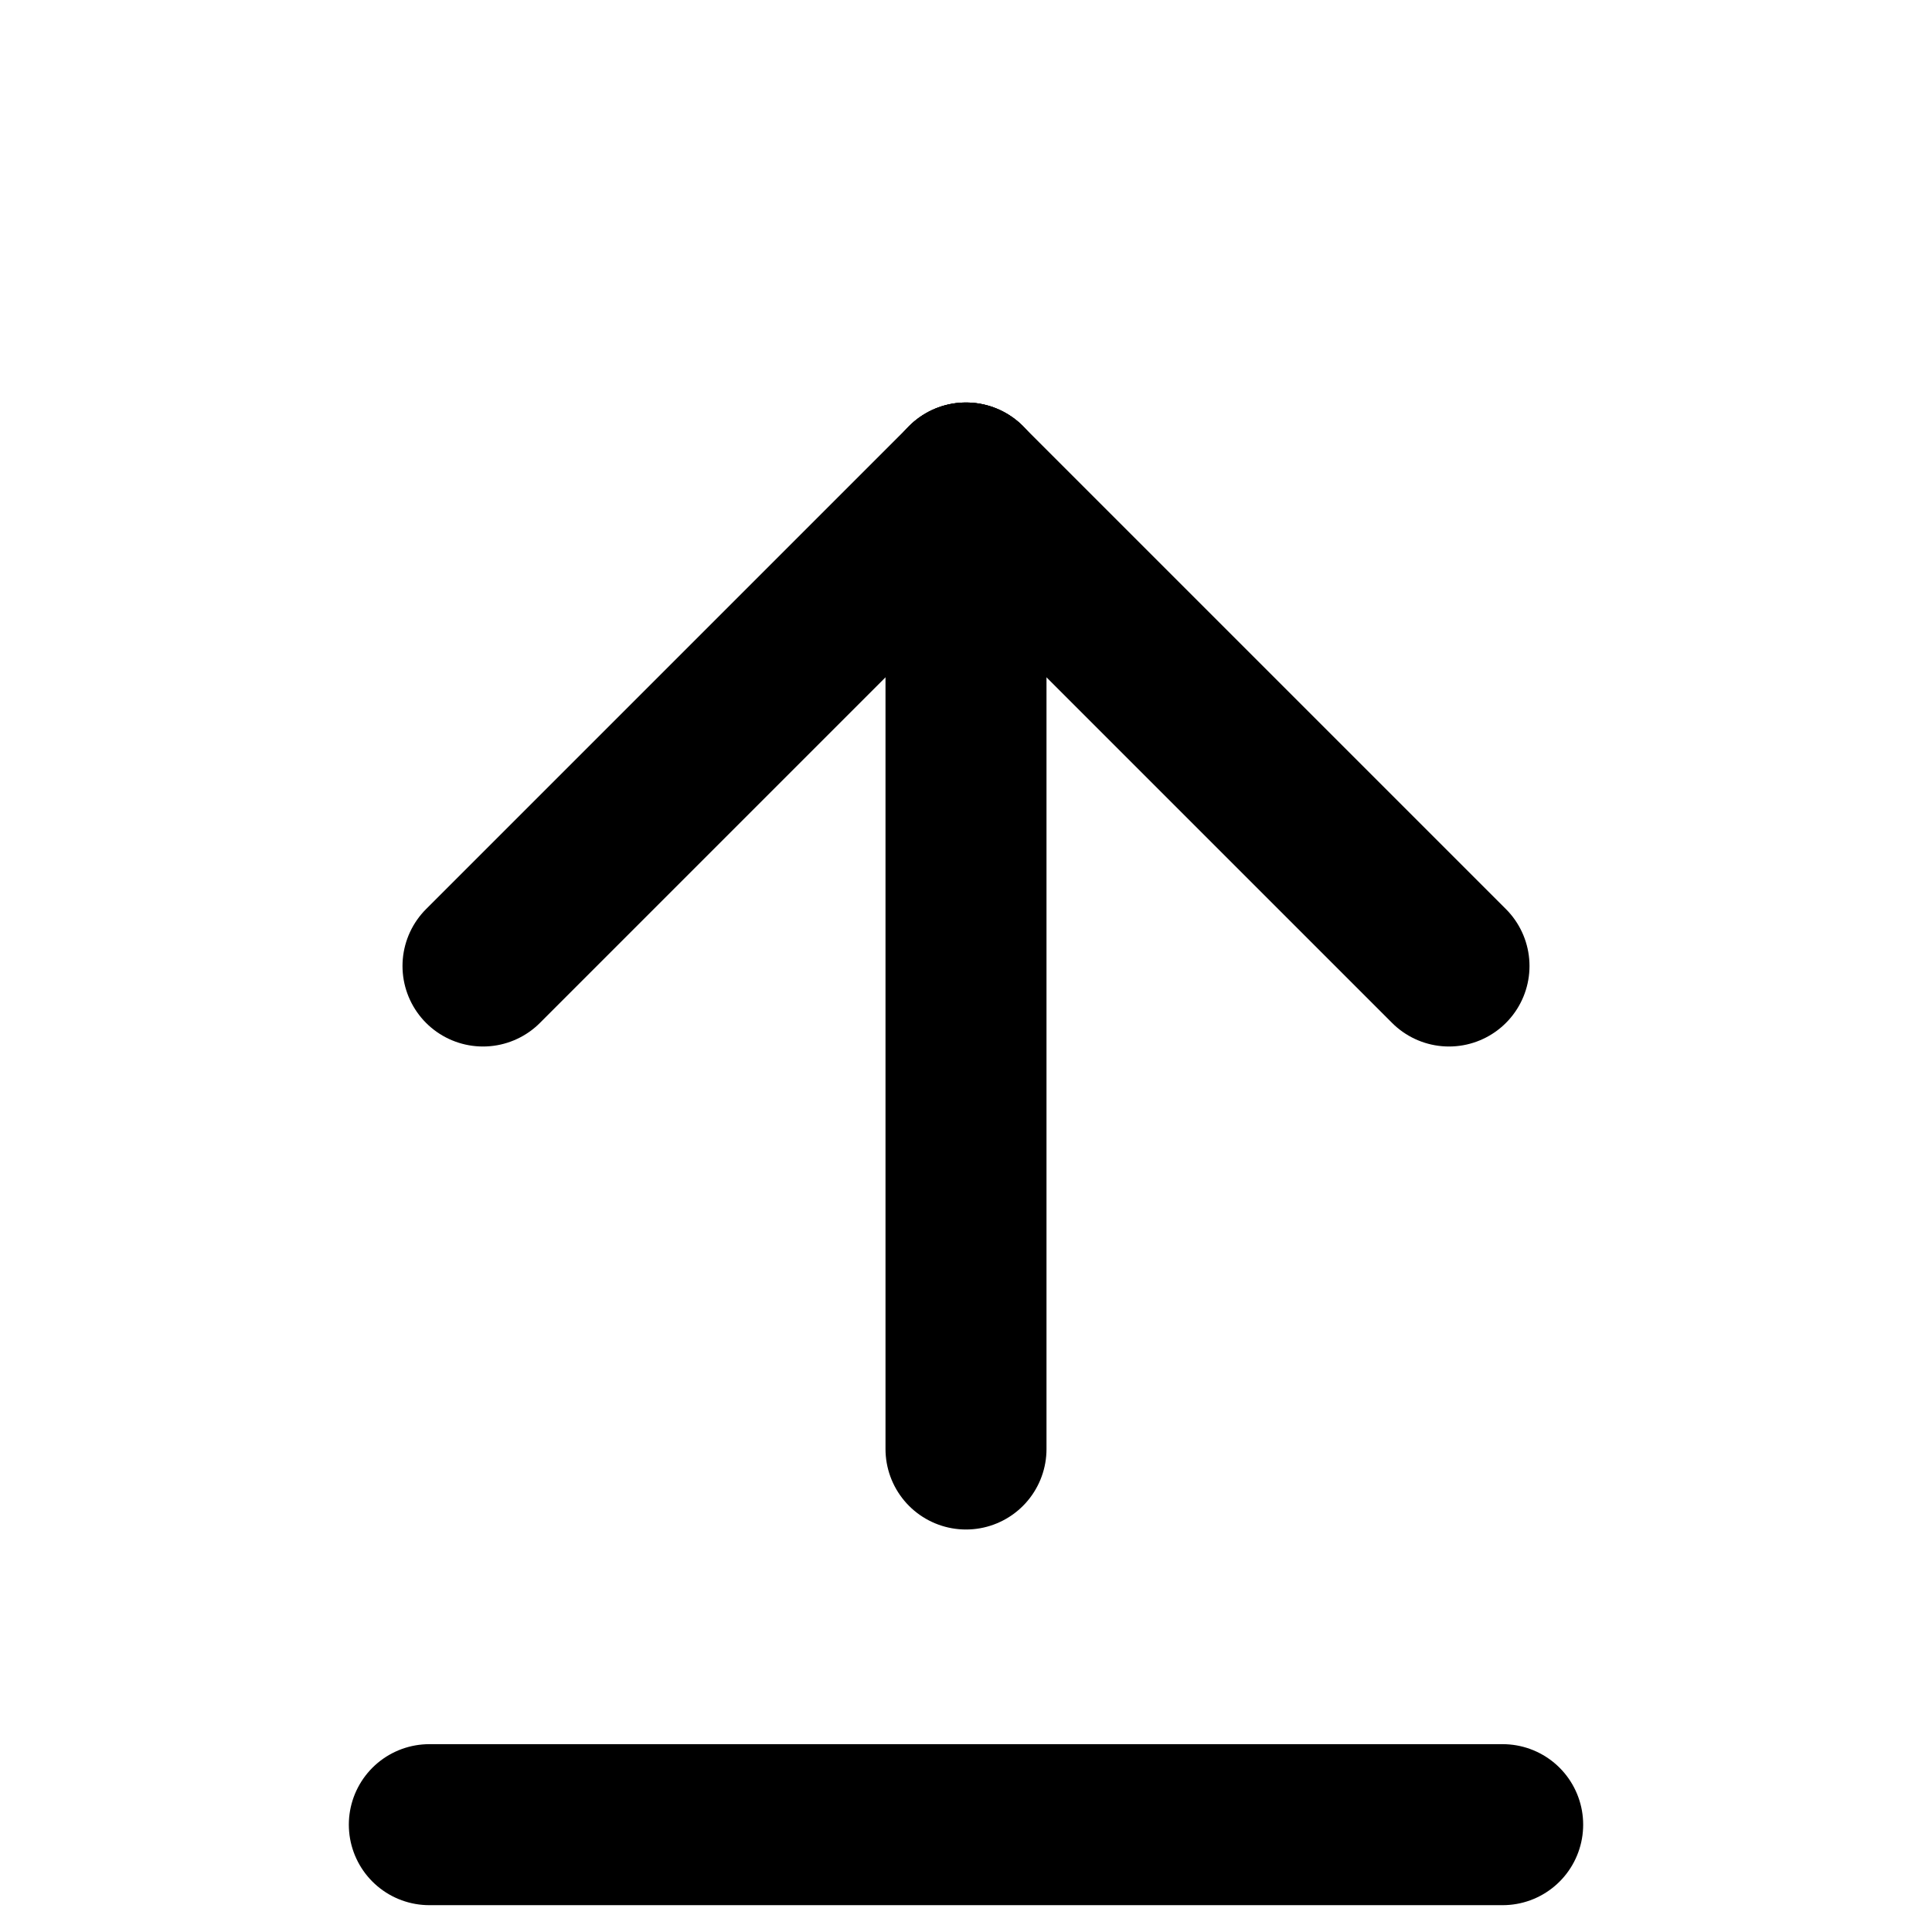
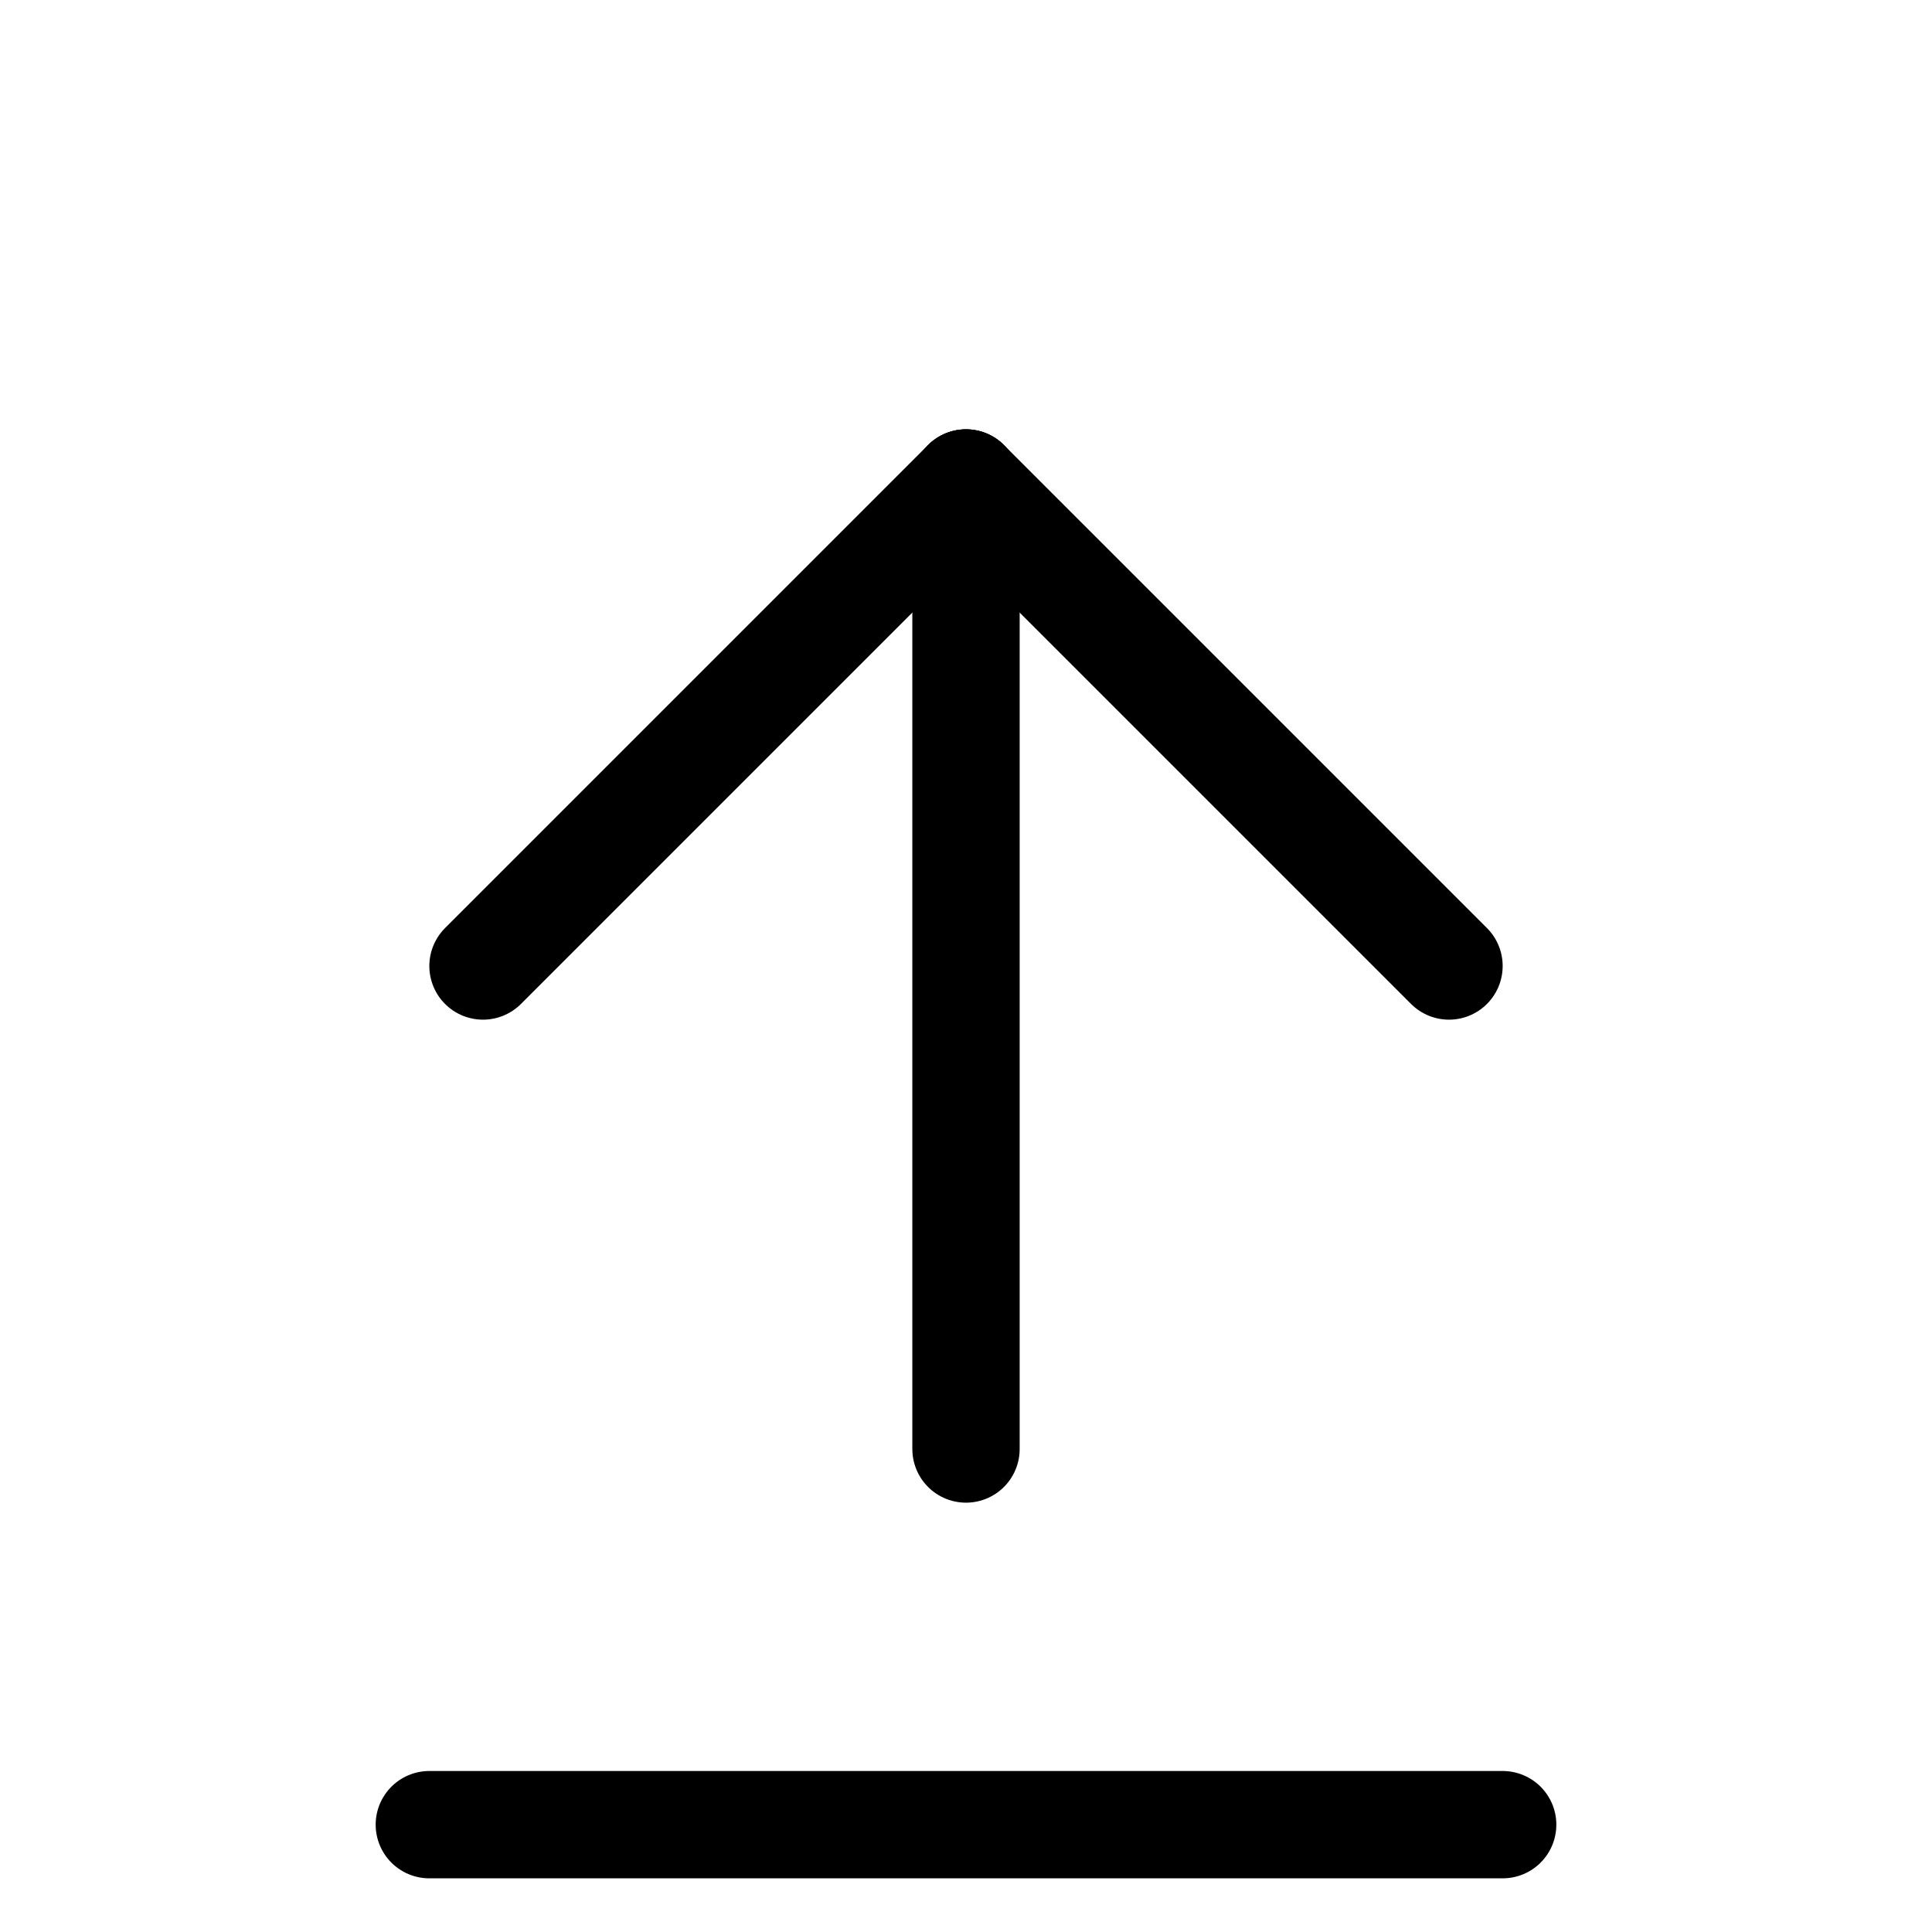
<svg xmlns="http://www.w3.org/2000/svg" viewBox="0 0 36 36">
  <g transform="rotate(90 18 18)" style="display:auto">
-     <path d="M9 18 L18 9" stroke-width="3" stroke="#000" stroke-linecap="round" stroke-linejoin="round" />
-     <path d="M9 18 L27 18" stroke-width="3" stroke="#000" stroke-linecap="round" />
-     <path d="M9 18 L18 27" stroke-width="3" stroke="#000" stroke-linecap="round" stroke-linejoin="round" />
+     <path d="M9 18 L18 9" stroke-width="2" stroke="#000" stroke-linecap="round" stroke-linejoin="round" />
+     <path d="M9 18 L27 18" stroke-width="2" stroke="#000" stroke-linecap="round" />
+     <path d="M9 18 L18 27" stroke-width="2" stroke="#000" stroke-linecap="round" stroke-linejoin="round" />
  </g>
-   <line x1="8" x2="28" y1="34" y2="34" stroke="#000" stroke-width="3" stroke-linecap="round" />
+   <line x1="8" x2="28" y1="34" y2="34" stroke="#000" stroke-width="2" stroke-linecap="round" />
</svg>
